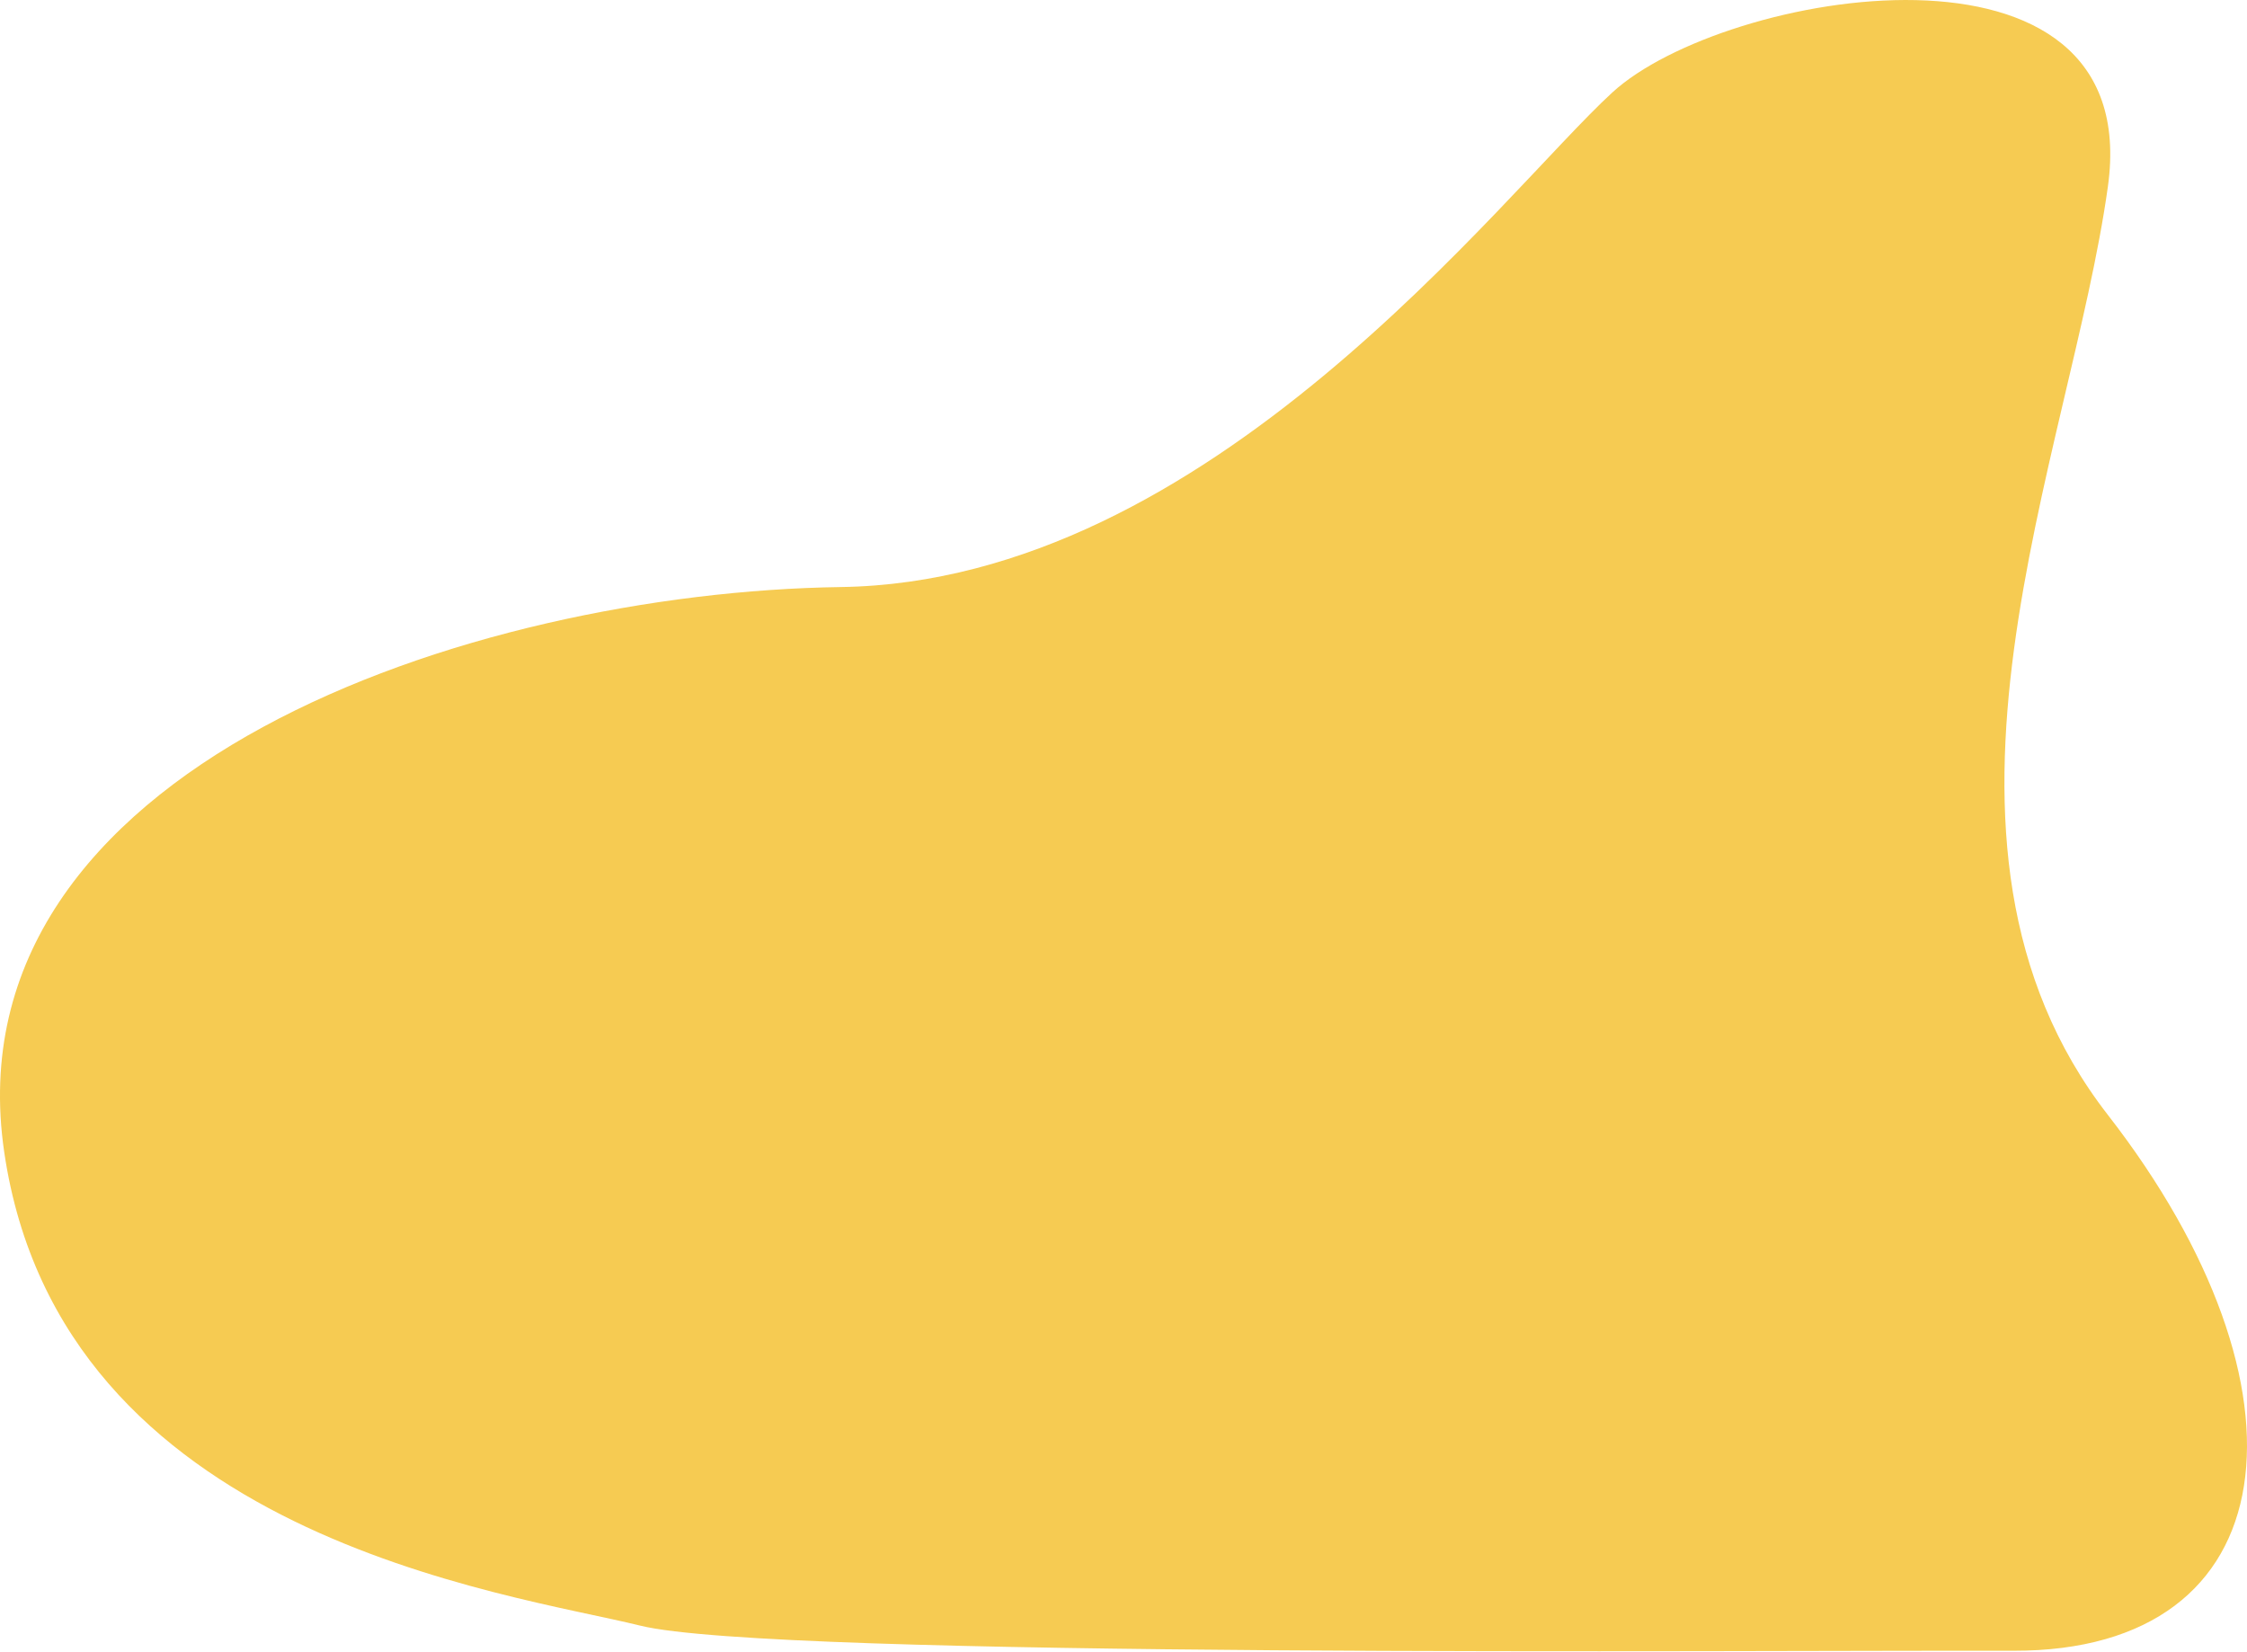
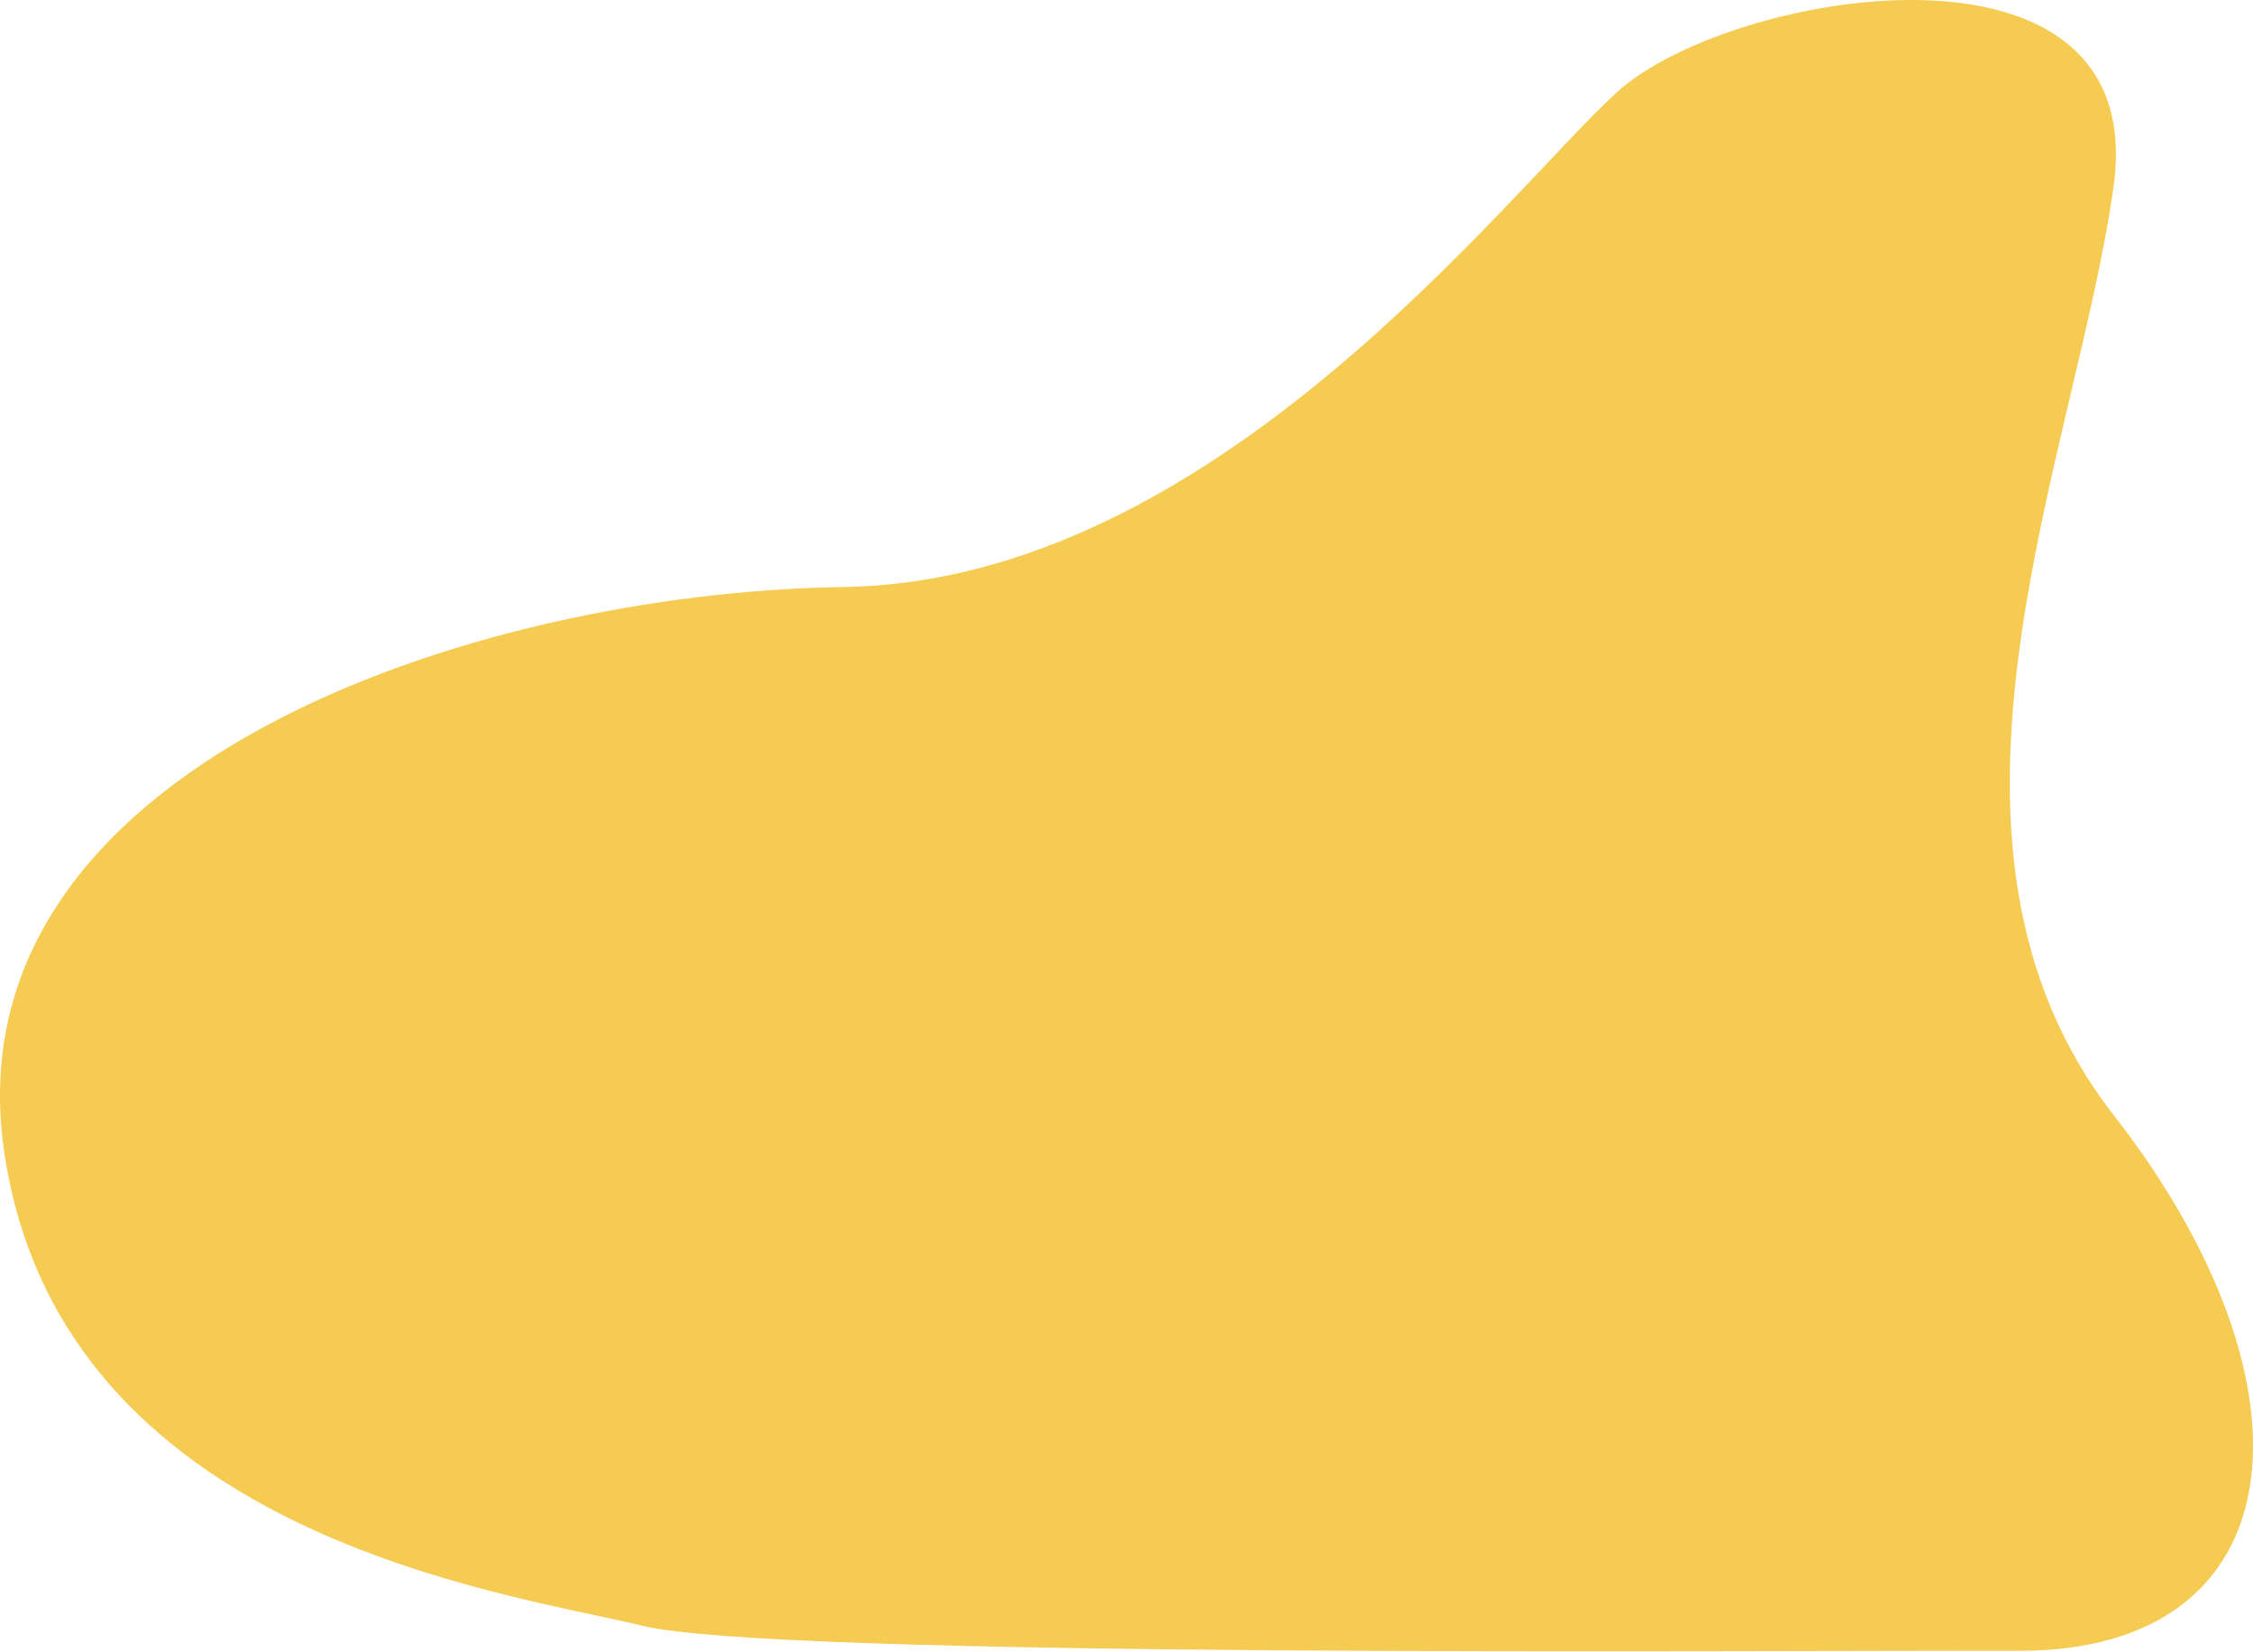
- <svg xmlns="http://www.w3.org/2000/svg" width="347" height="255" viewBox="0 0 347 255">
-   <path id="Path_157" data-name="Path 157" d="M3682.835,758.69c-20.515-5.068-89.505-13.678-98.226-73.147s72.181-86.422,129.192-87.24,101.956-60.613,119.162-76.389,82.311-27.066,76.516,14.536-32.861,101.078,0,143.377,28.036,82.839-14.6,82.742S3703.351,763.758,3682.835,758.69Z" transform="translate(-3583.96 -507.647)" fill="#f6cb52" />
+ <svg xmlns="http://www.w3.org/2000/svg" width="334" height="244.787" viewBox="0 0 334 244.787">
+   <path id="Path_157" data-name="Path 157" d="M3679.131,748.636c-19.747-4.865-86.152-13.13-94.546-70.218s69.478-82.96,124.352-83.747,98.137-58.185,114.7-73.33,79.228-25.982,73.65,13.953-31.629,97.03,0,137.635,26.986,79.522-14.053,79.429S3698.877,753.5,3679.131,748.636Z" transform="translate(-3583.959 -507.647)" fill="#f6cb52" />
</svg>
